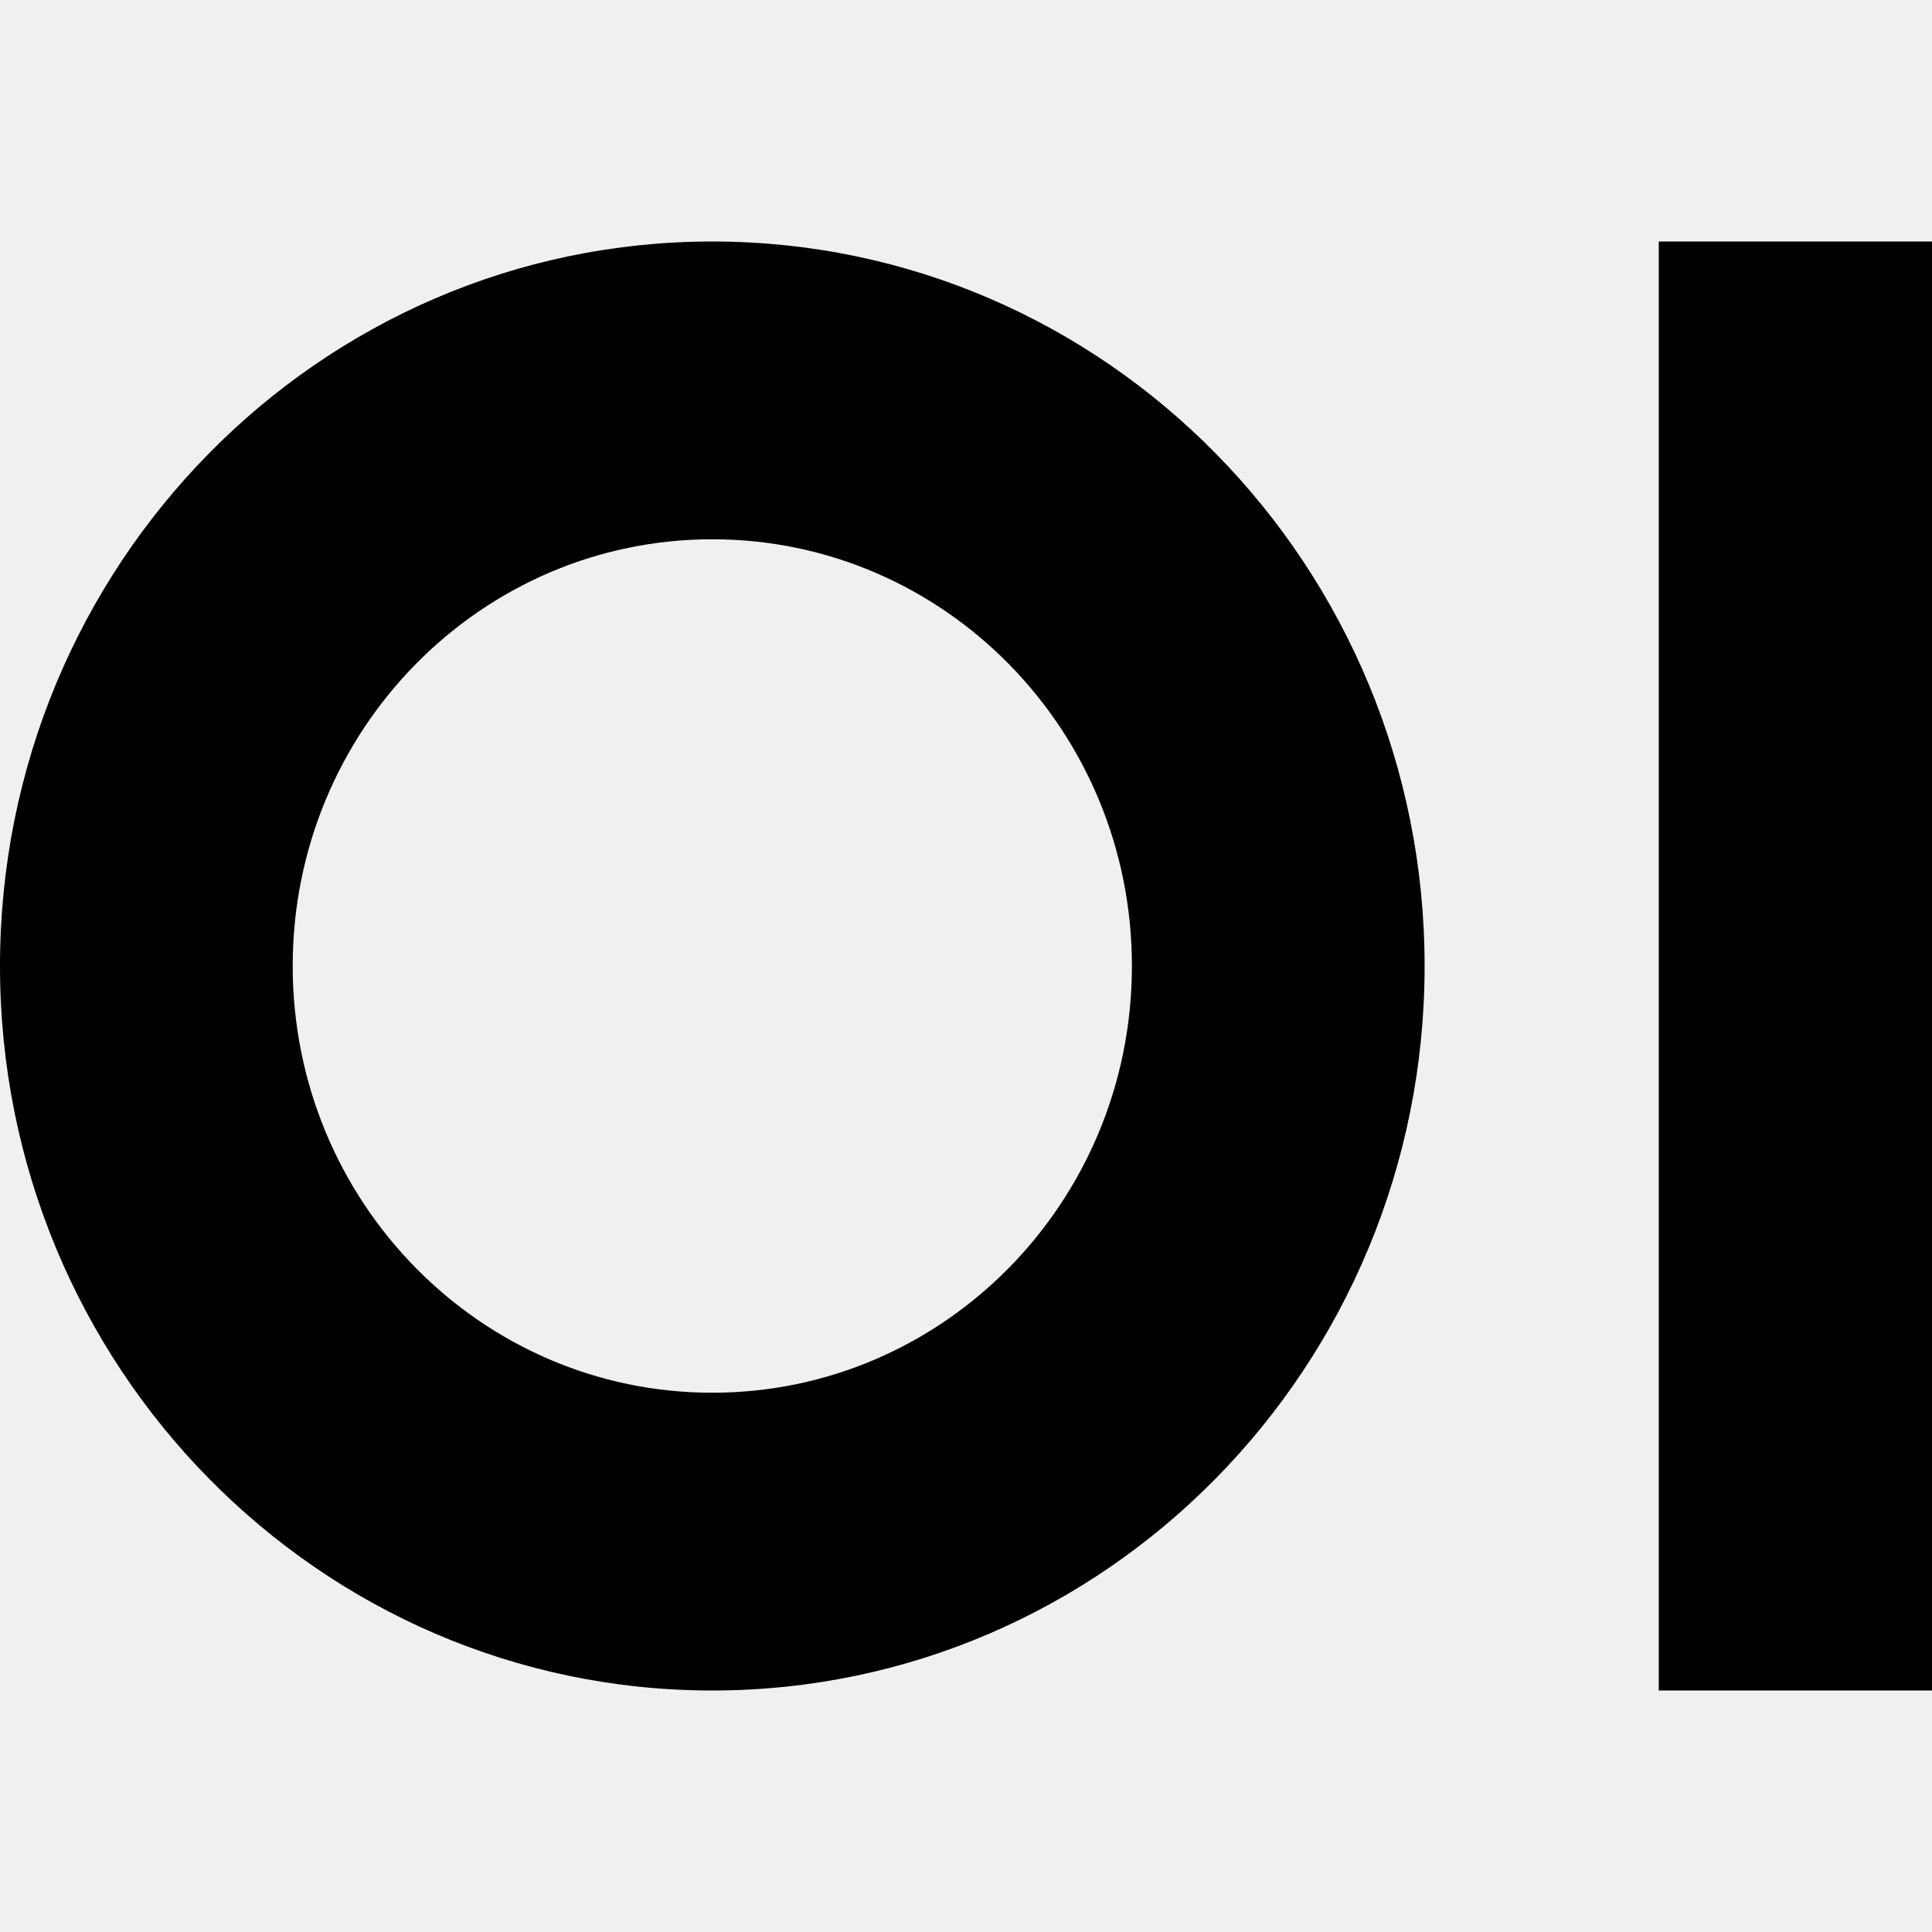
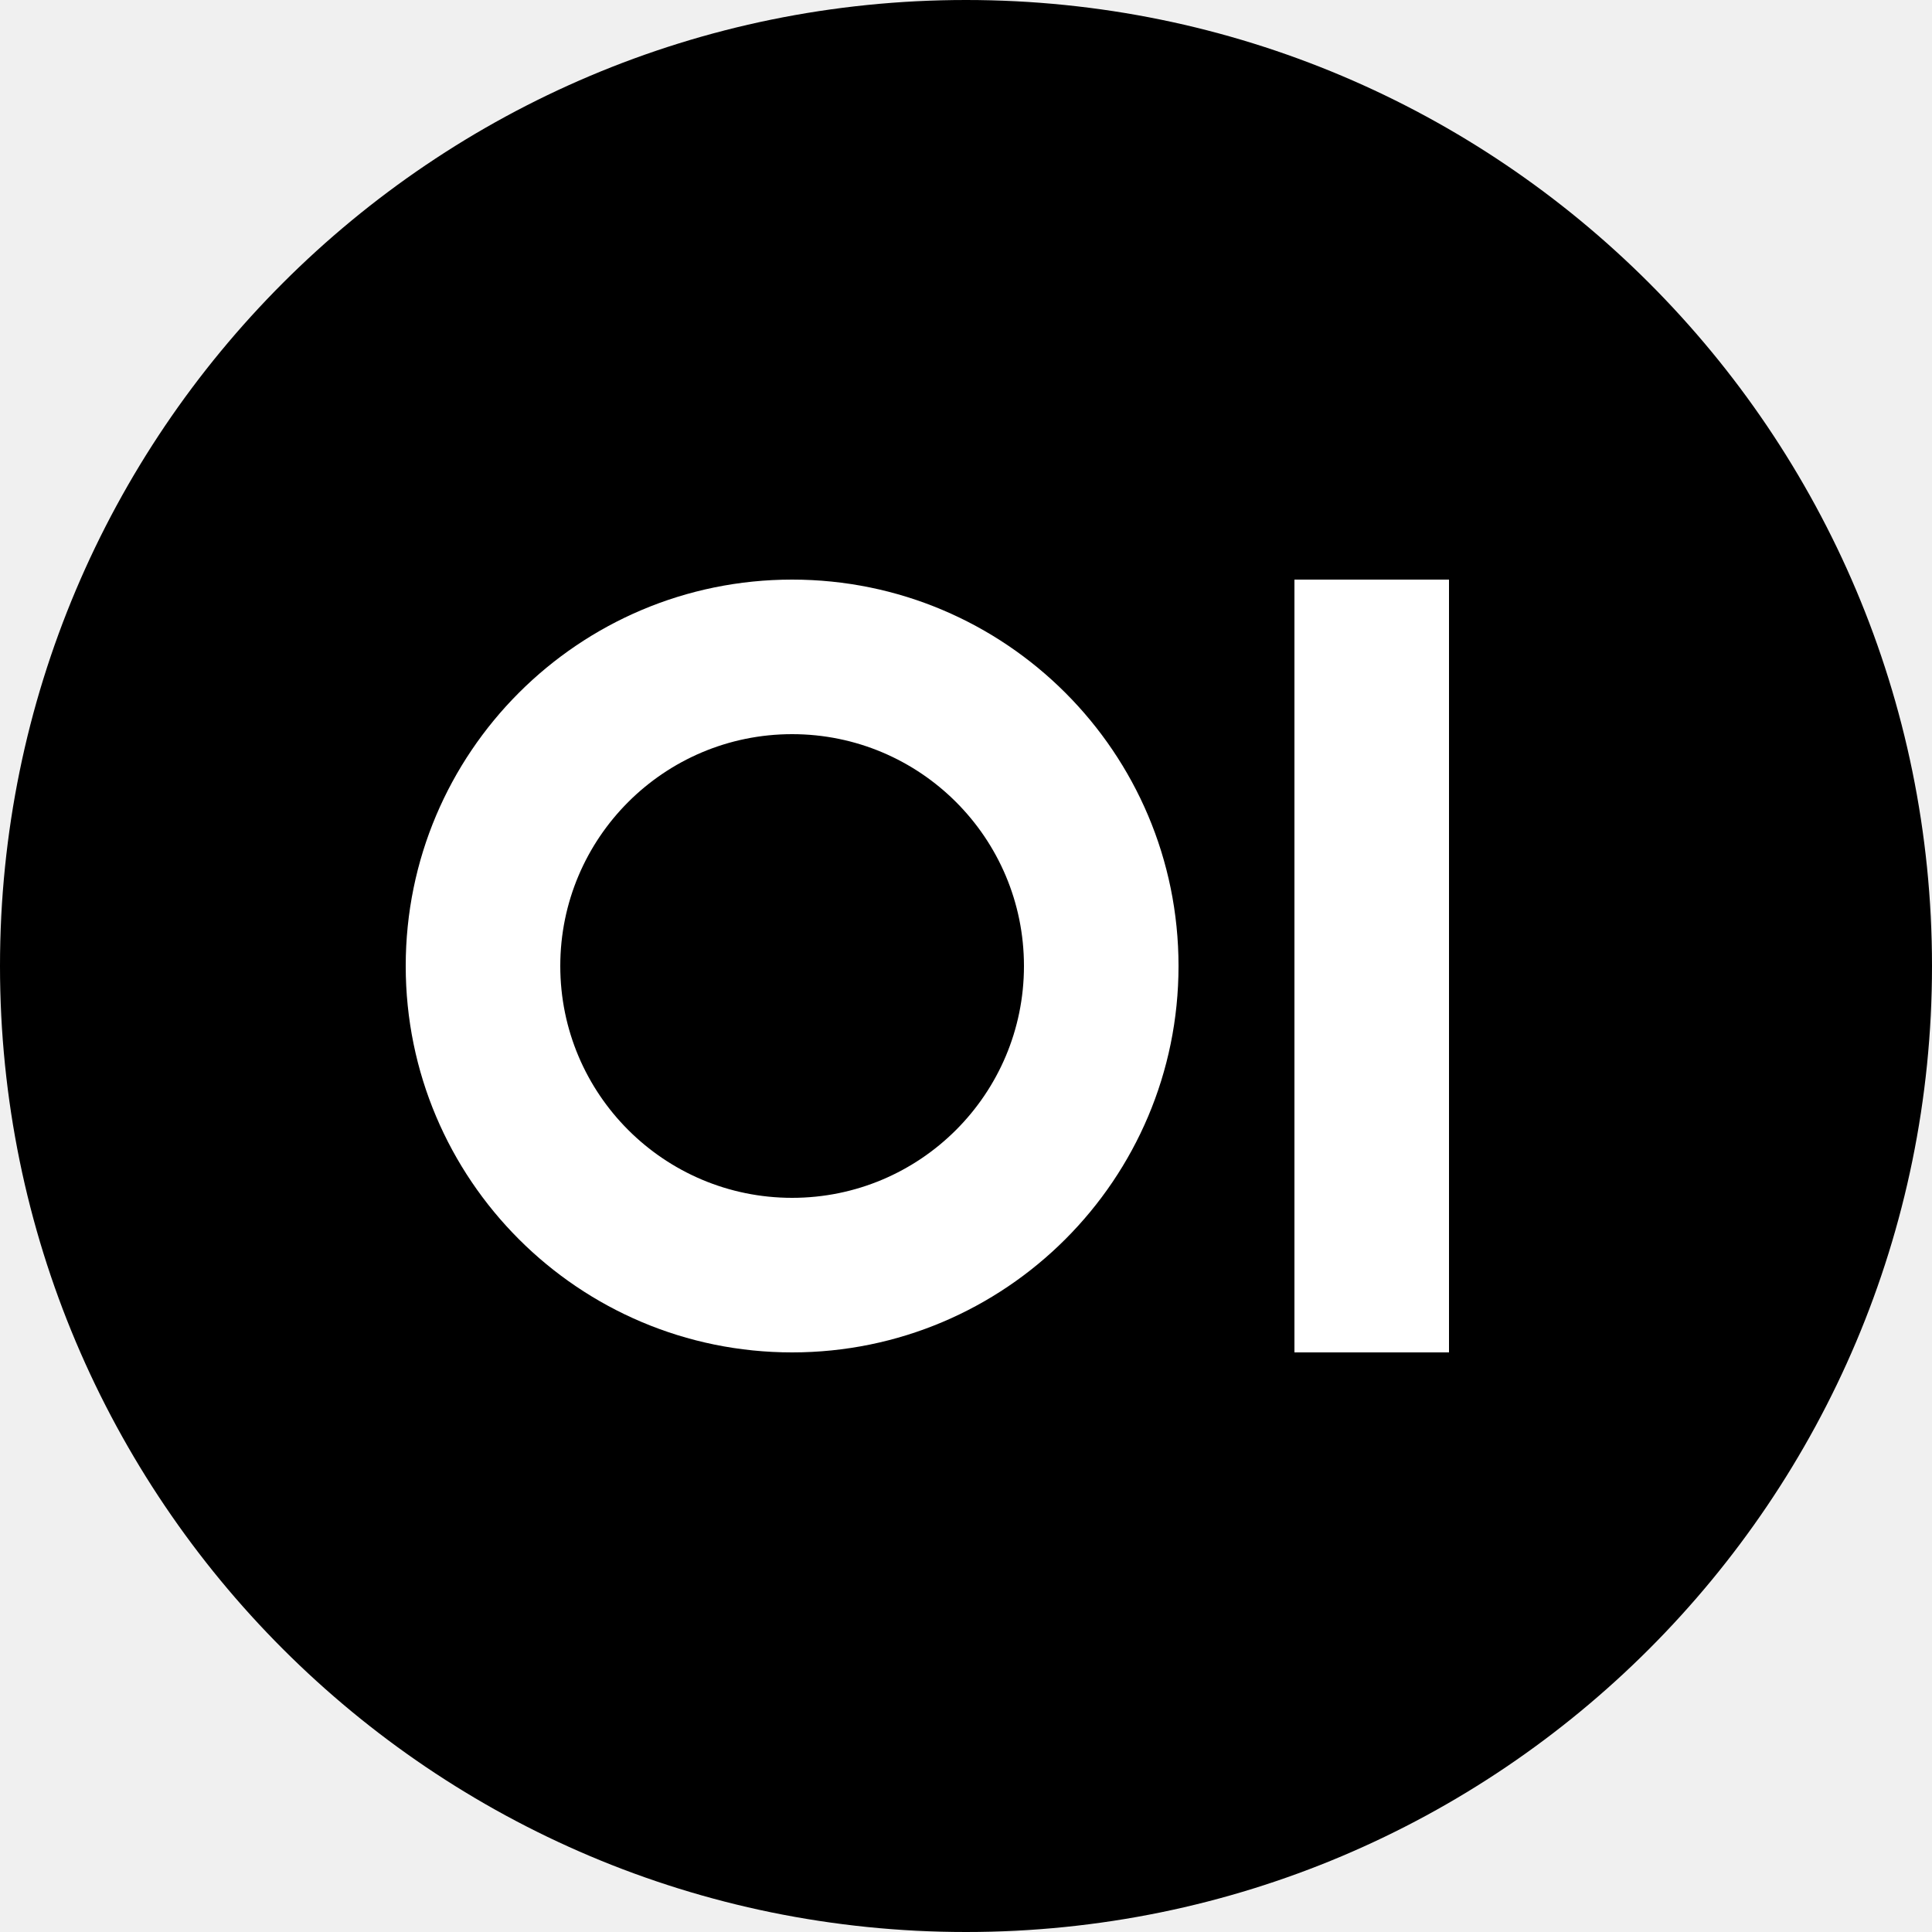
- <svg xmlns="http://www.w3.org/2000/svg" fill="currentColor" fill-rule="evenodd" height="1em" style="flex:none;line-height:1" viewBox="0 0 24 24" width="1em">
-   <path clip-rule="evenodd" d="M17.697 12c0 4.97-3.962 9-8.849 9C3.962 21 0 16.97 0 12s3.962-9 8.848-9c4.887 0 8.849 4.03 8.849 9zm-3.636 0c0 2.928-2.334 5.301-5.213 5.301-2.878 0-5.212-2.373-5.212-5.301S5.97 6.699 8.848 6.699c2.88 0 5.213 2.373 5.213 5.301z" />
-   <path d="M24 3h-3.394v18H24V3z" />
+ <svg xmlns="http://www.w3.org/2000/svg" viewBox="0 0 500 500">
+   <circle cx="250" cy="250" r="250" />
+   <path d="m335 150h40v200h-40zm-130 0a100 100 0 1 0 0 200 100 100 0 1 0 0-200zm0 40a60 60 0 1 1 0 120 60 60 0 1 1 0-120z" fill="#fff" />
</svg>
